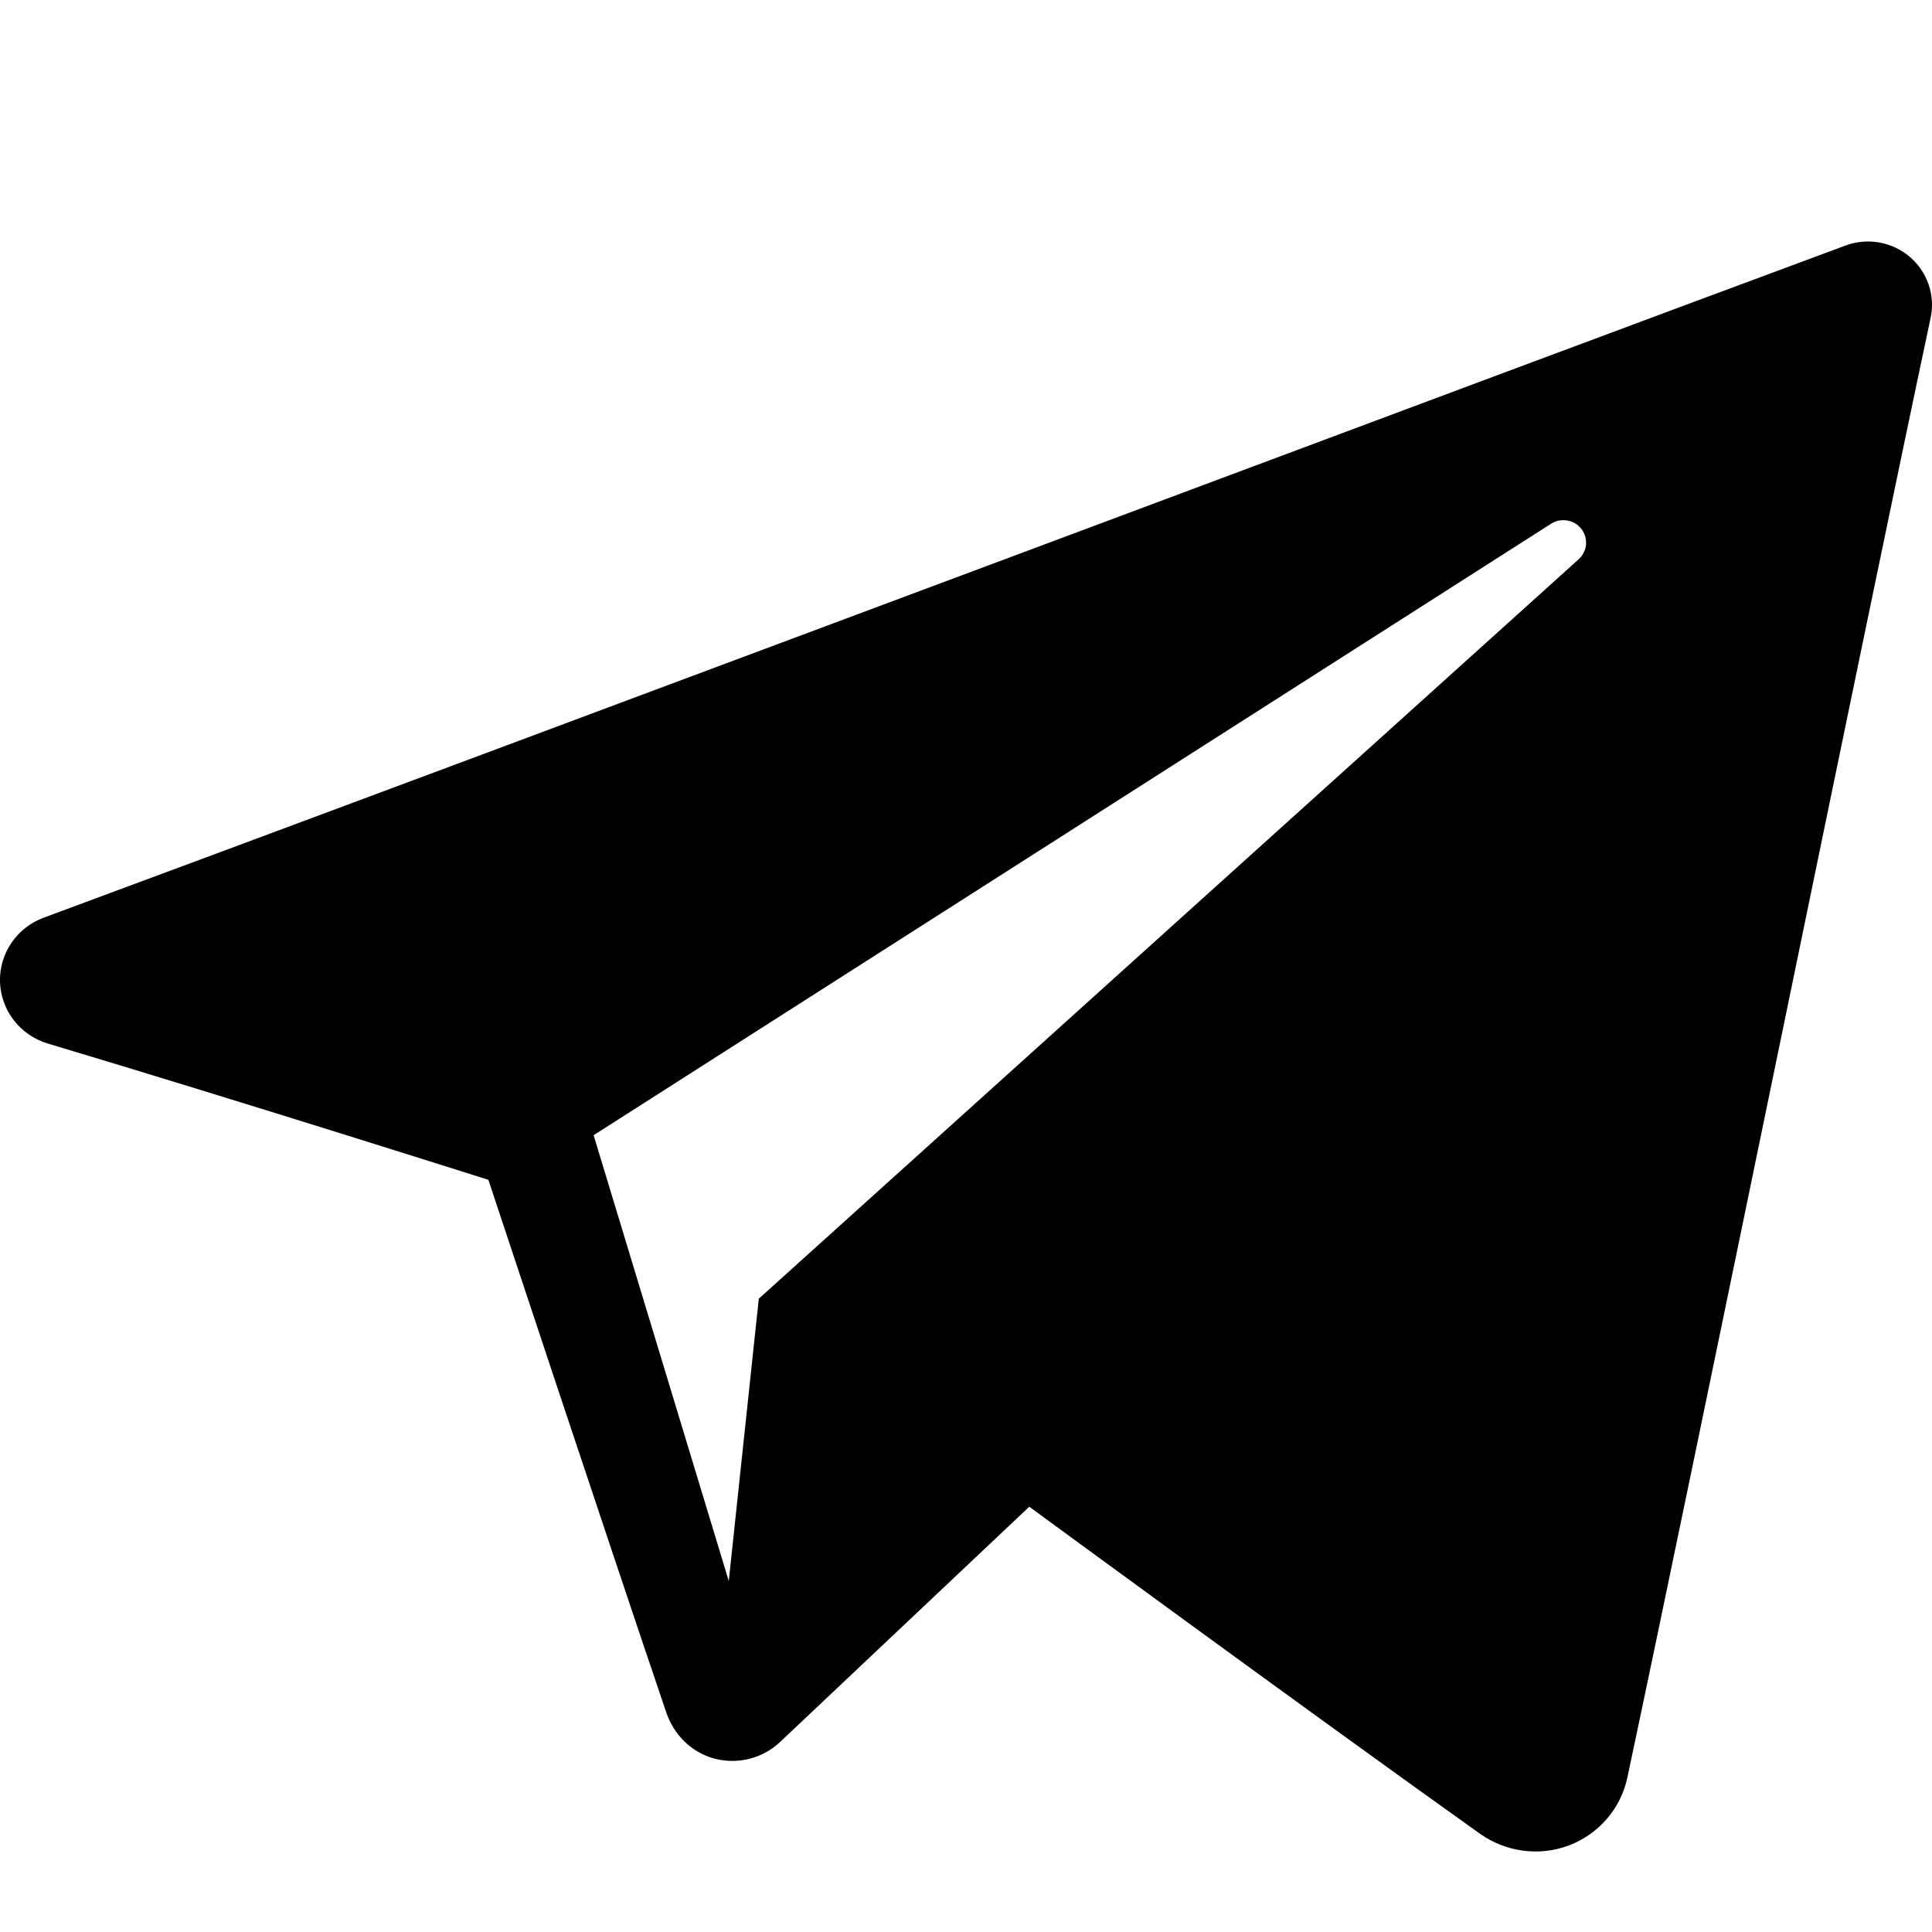
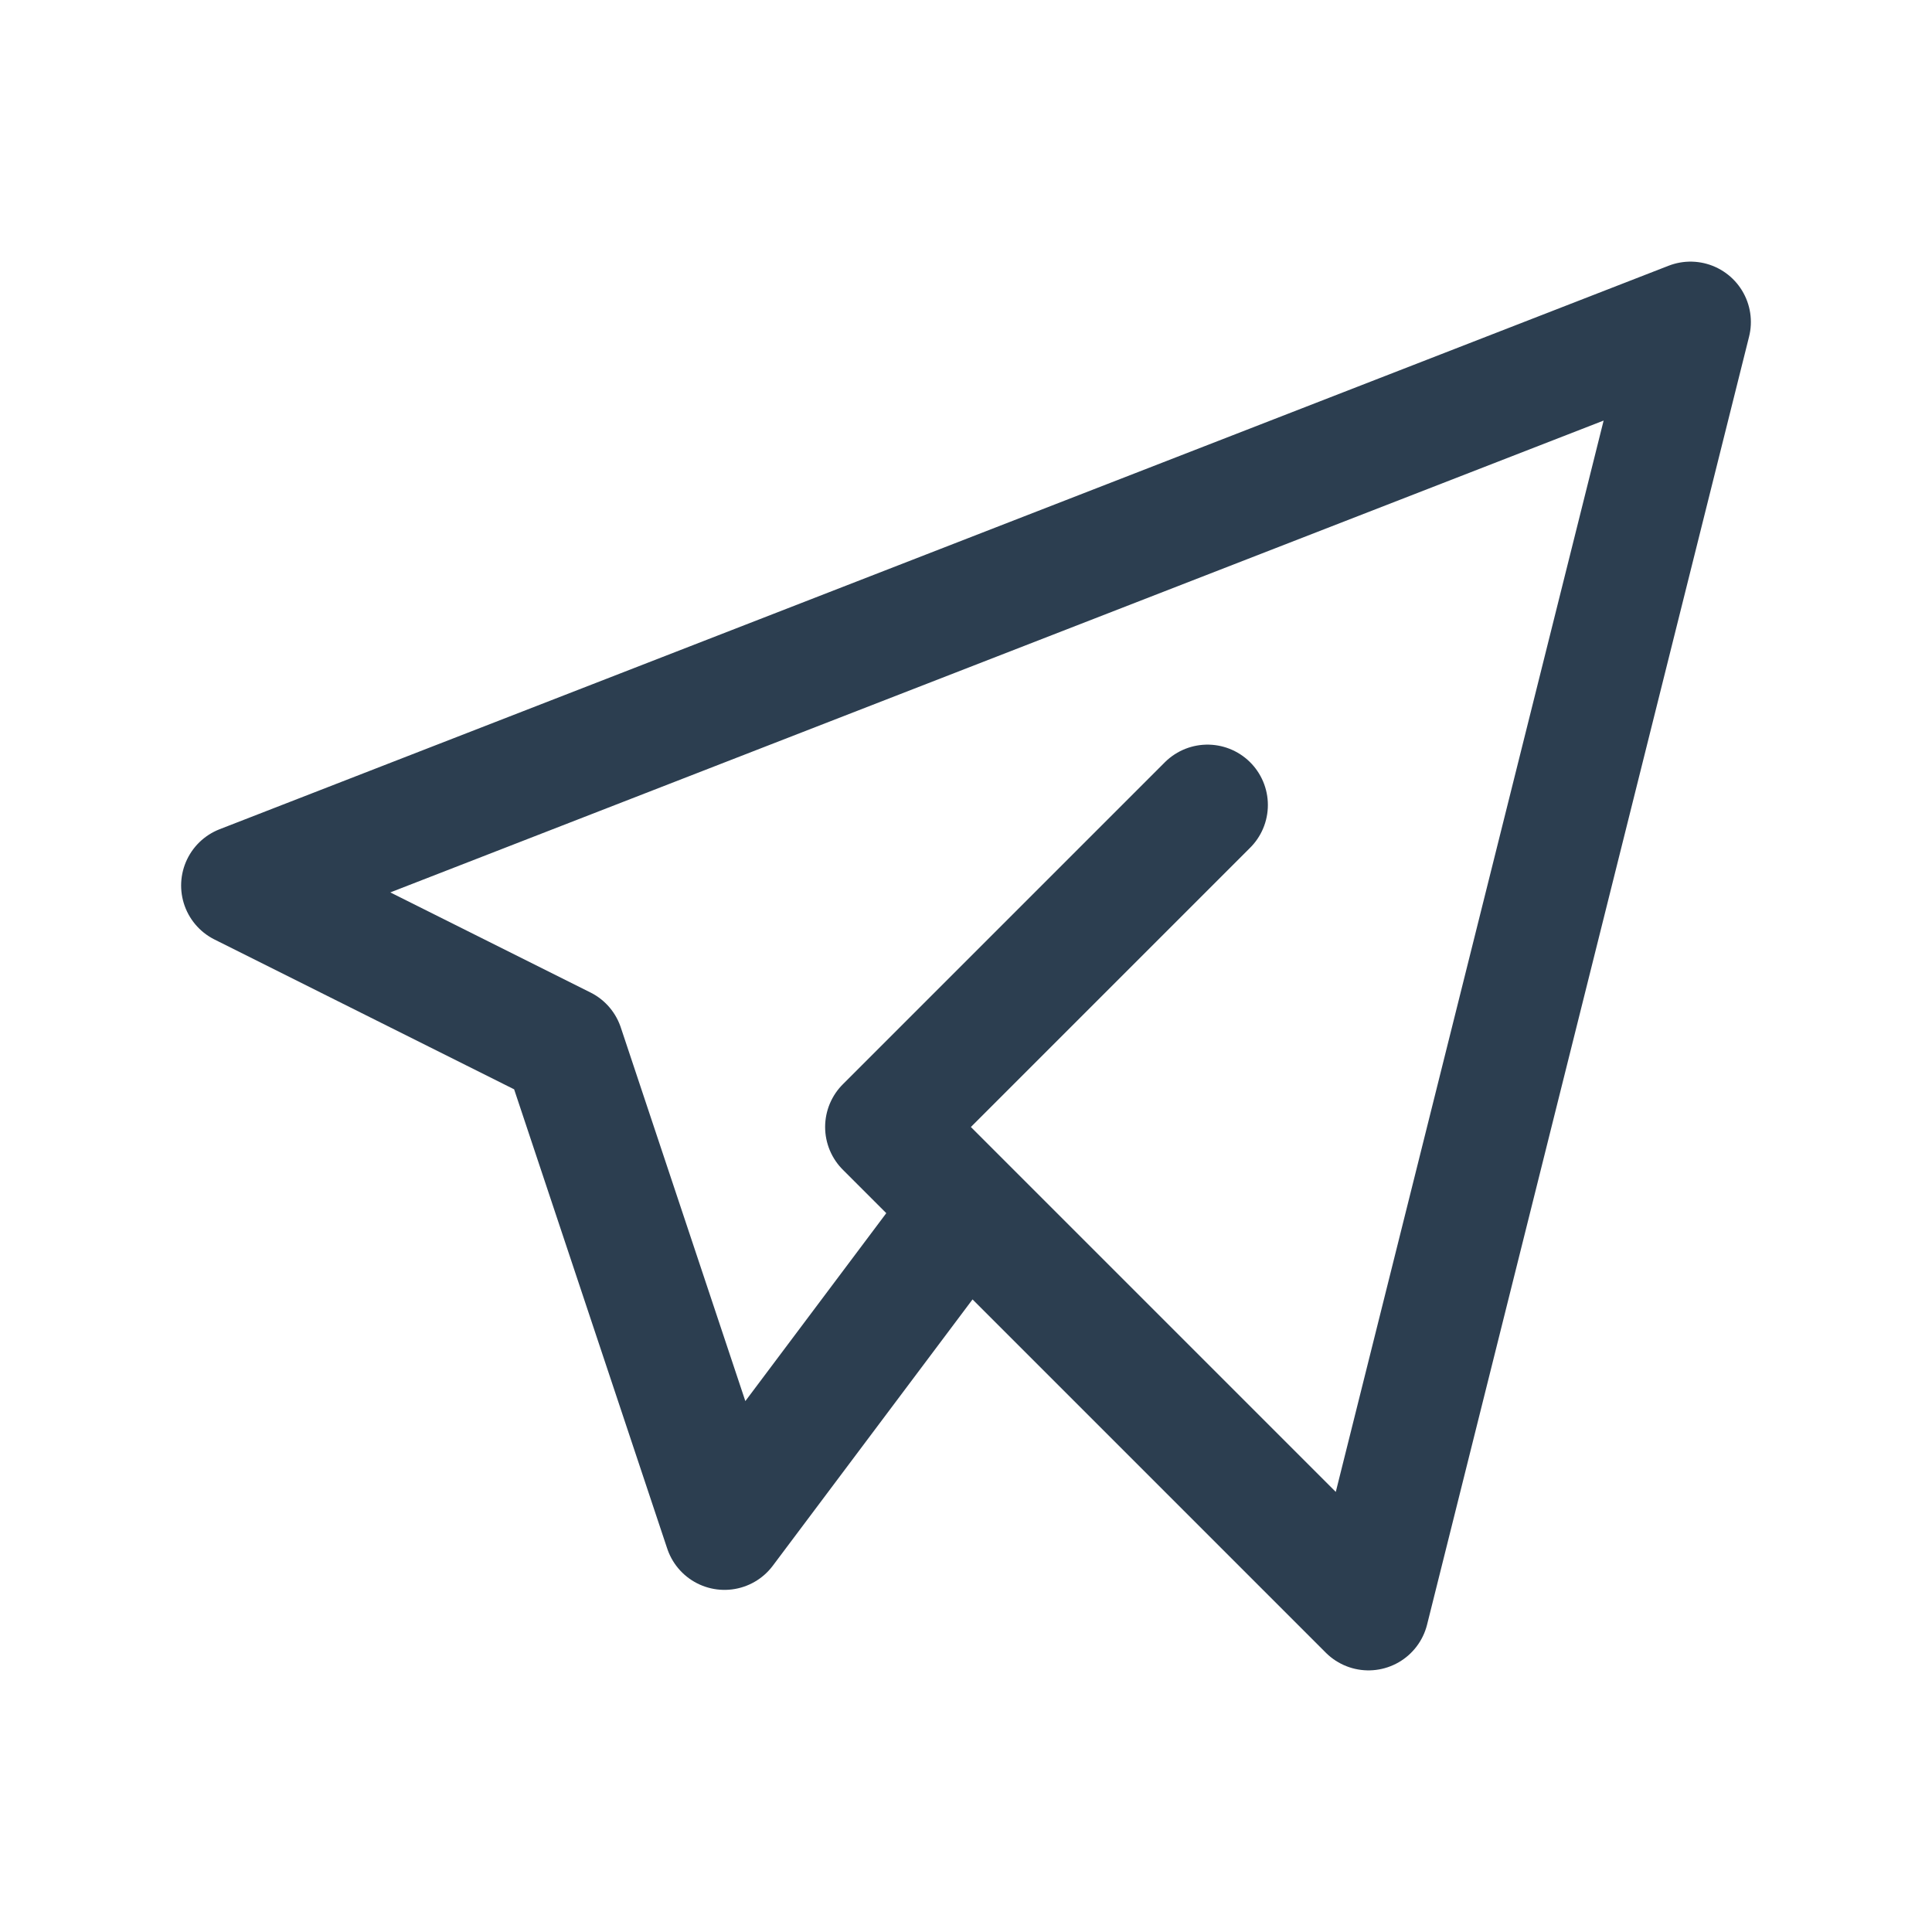
- <svg xmlns="http://www.w3.org/2000/svg" width="24px" height="24px" version="1.1" xml:space="preserve" style="fill-rule:evenodd;clip-rule:evenodd;stroke-linejoin:round;stroke-miterlimit:1.414;">
-   <path id="telegram-1" d="M18.384,22.779c0.322,0.228 0.737,0.285 1.107,0.145c0.37,-0.141 0.642,-0.457 0.724,-0.84c0.869,-4.084 2.977,-14.421 3.768,-18.136c0.06,-0.28 -0.04,-0.571 -0.26,-0.758c-0.22,-0.187 -0.525,-0.241 -0.797,-0.14c-4.193,1.552 -17.106,6.397 -22.384,8.35c-0.335,0.124 -0.553,0.446 -0.542,0.799c0.012,0.354 0.25,0.661 0.593,0.764c2.367,0.708 5.474,1.693 5.474,1.693c0,0 1.452,4.385 2.209,6.615c0.095,0.28 0.314,0.5 0.603,0.576c0.288,0.075 0.596,-0.004 0.811,-0.207c1.216,-1.148 3.096,-2.923 3.096,-2.923c0,0 3.572,2.619 5.598,4.062Zm-11.01,-8.677l1.679,5.538l0.373,-3.507c0,0 6.487,-5.851 10.185,-9.186c0.108,-0.098 0.123,-0.262 0.033,-0.377c-0.089,-0.115 -0.253,-0.142 -0.376,-0.064c-4.286,2.737 -11.894,7.596 -11.894,7.596Z" />
+ <svg xmlns="http://www.w3.org/2000/svg" class="icon icon-tabler icon-tabler-brand-telegram" width="44" height="44" viewBox="0 0 24 24" stroke-width="1.5" stroke="#2c3e50" fill="none" stroke-linecap="round" stroke-linejoin="round">
+   <path stroke="none" d="M0 0h24v24H0z" fill="none" />
+   <path d="M15 10l-4 4 6 6 4-16-18 7 4 2 2 6 3-4" />
</svg>
